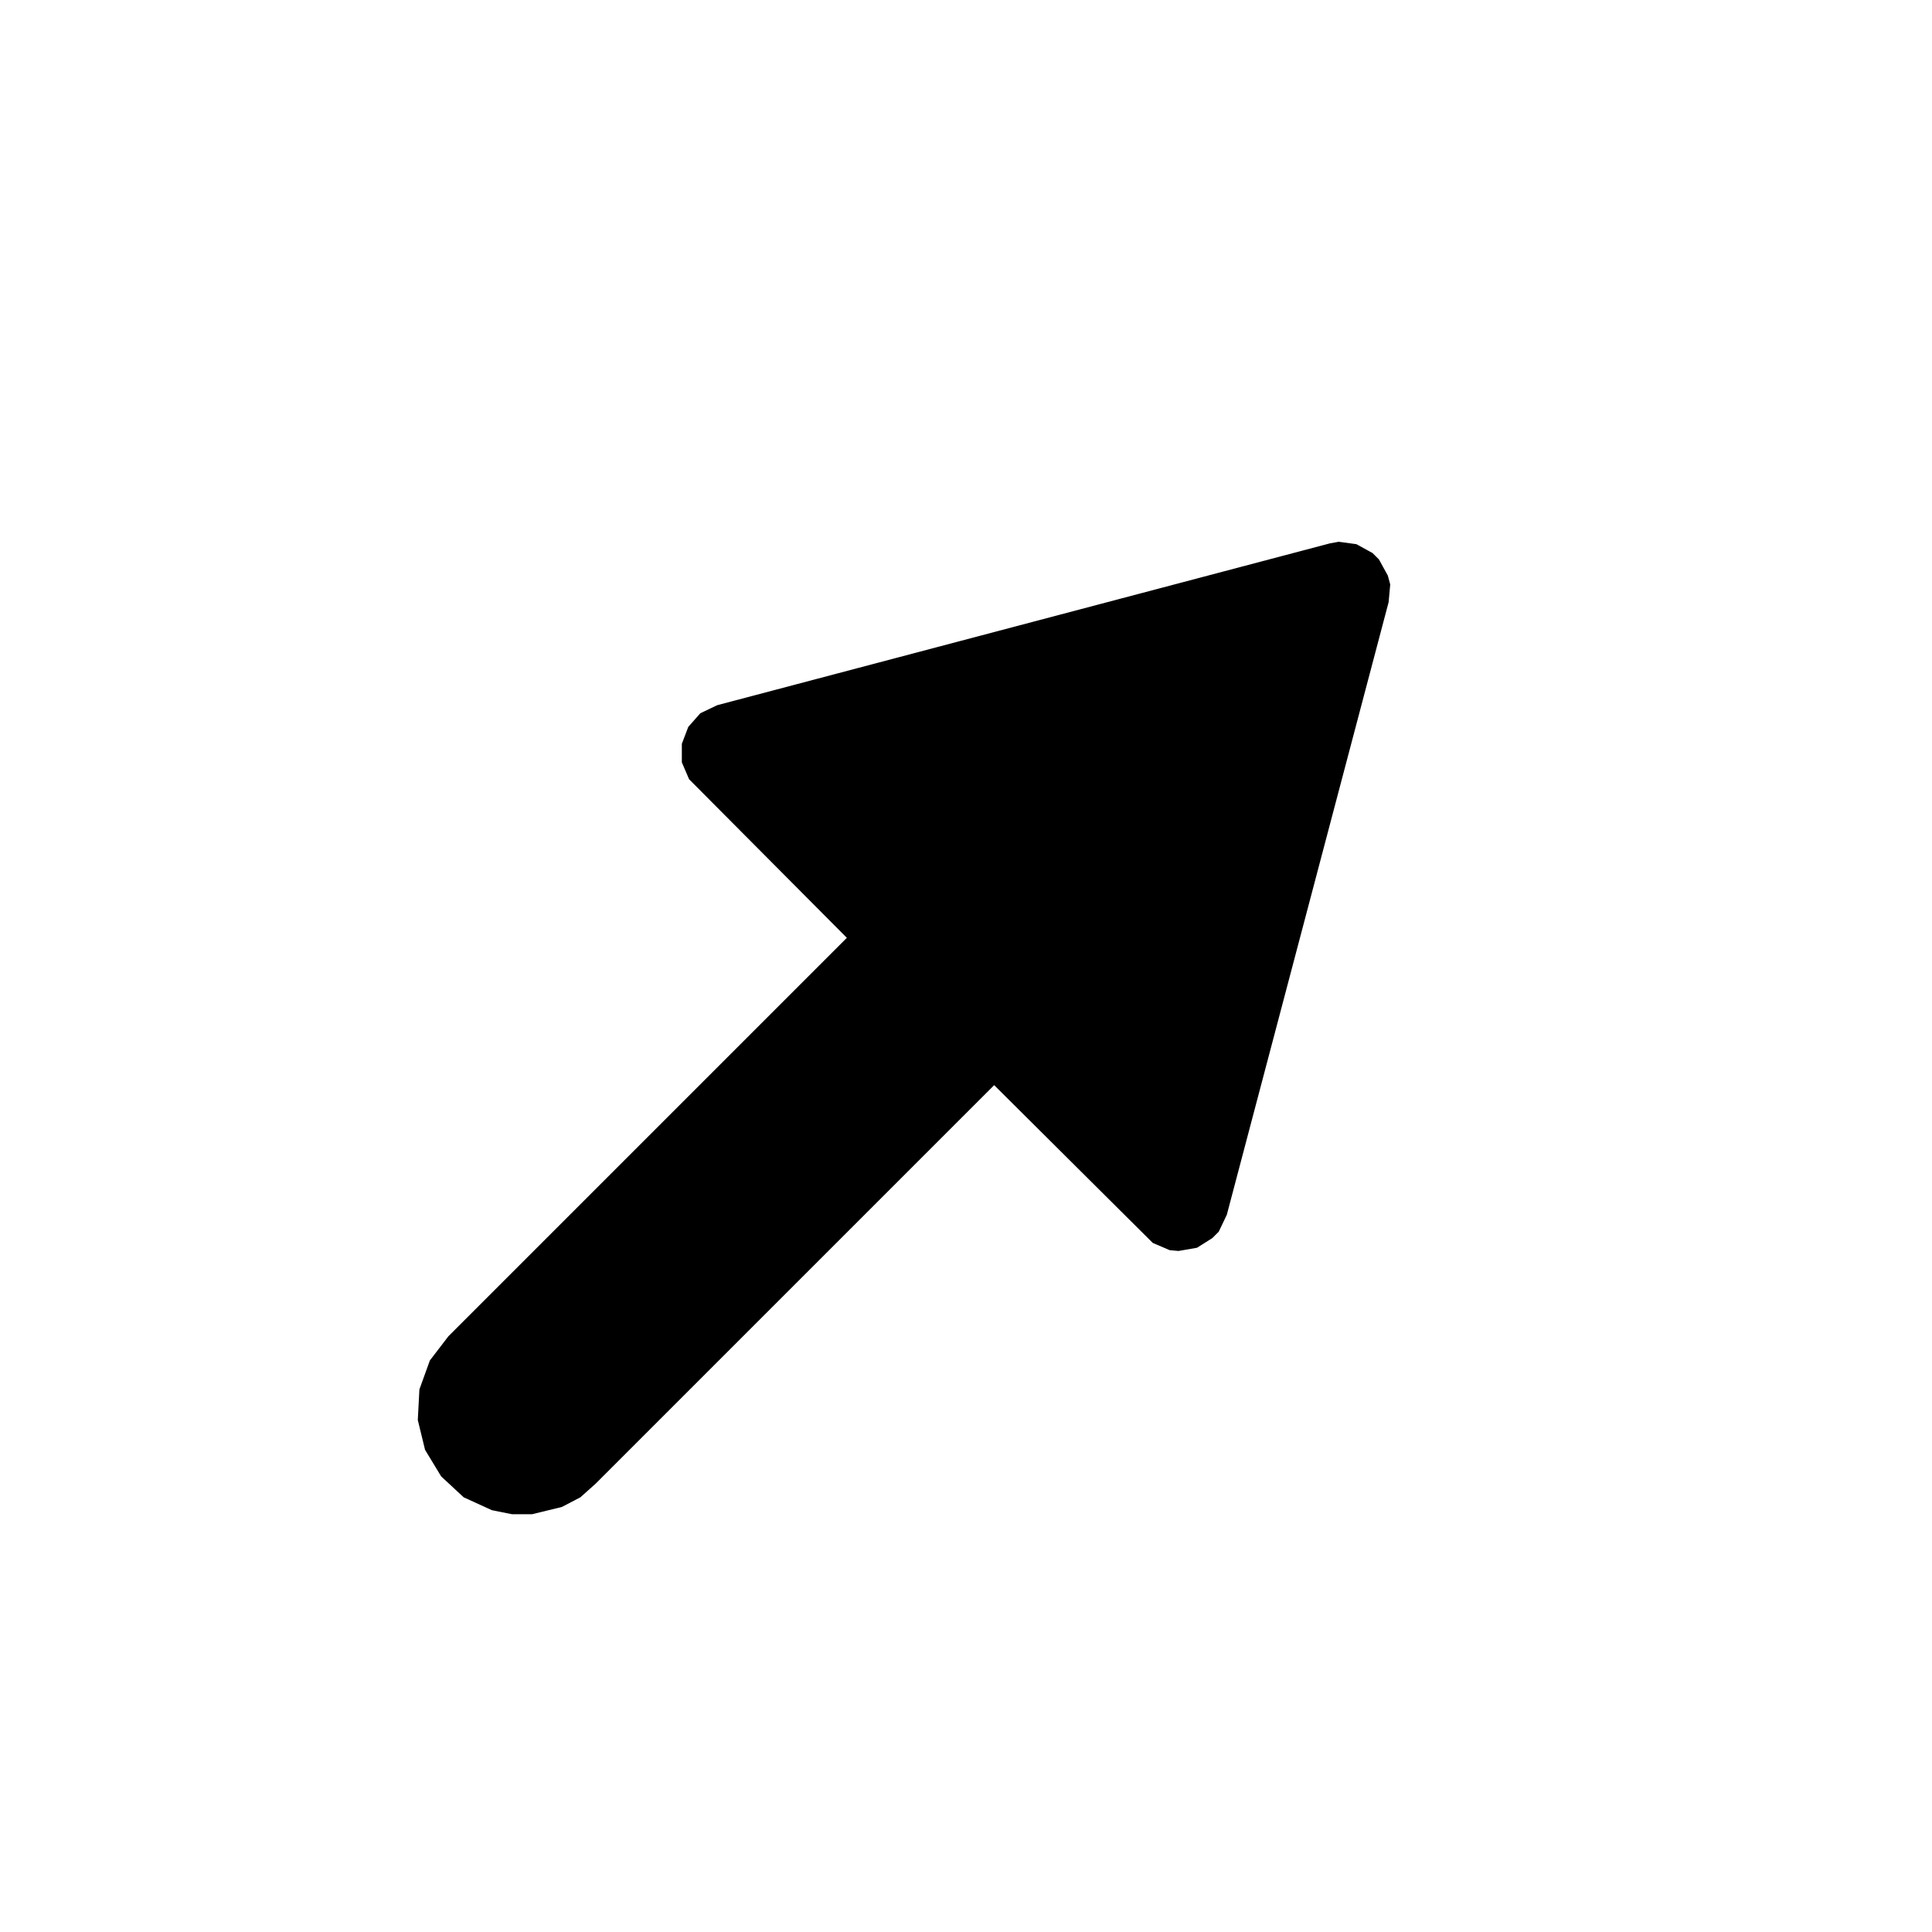
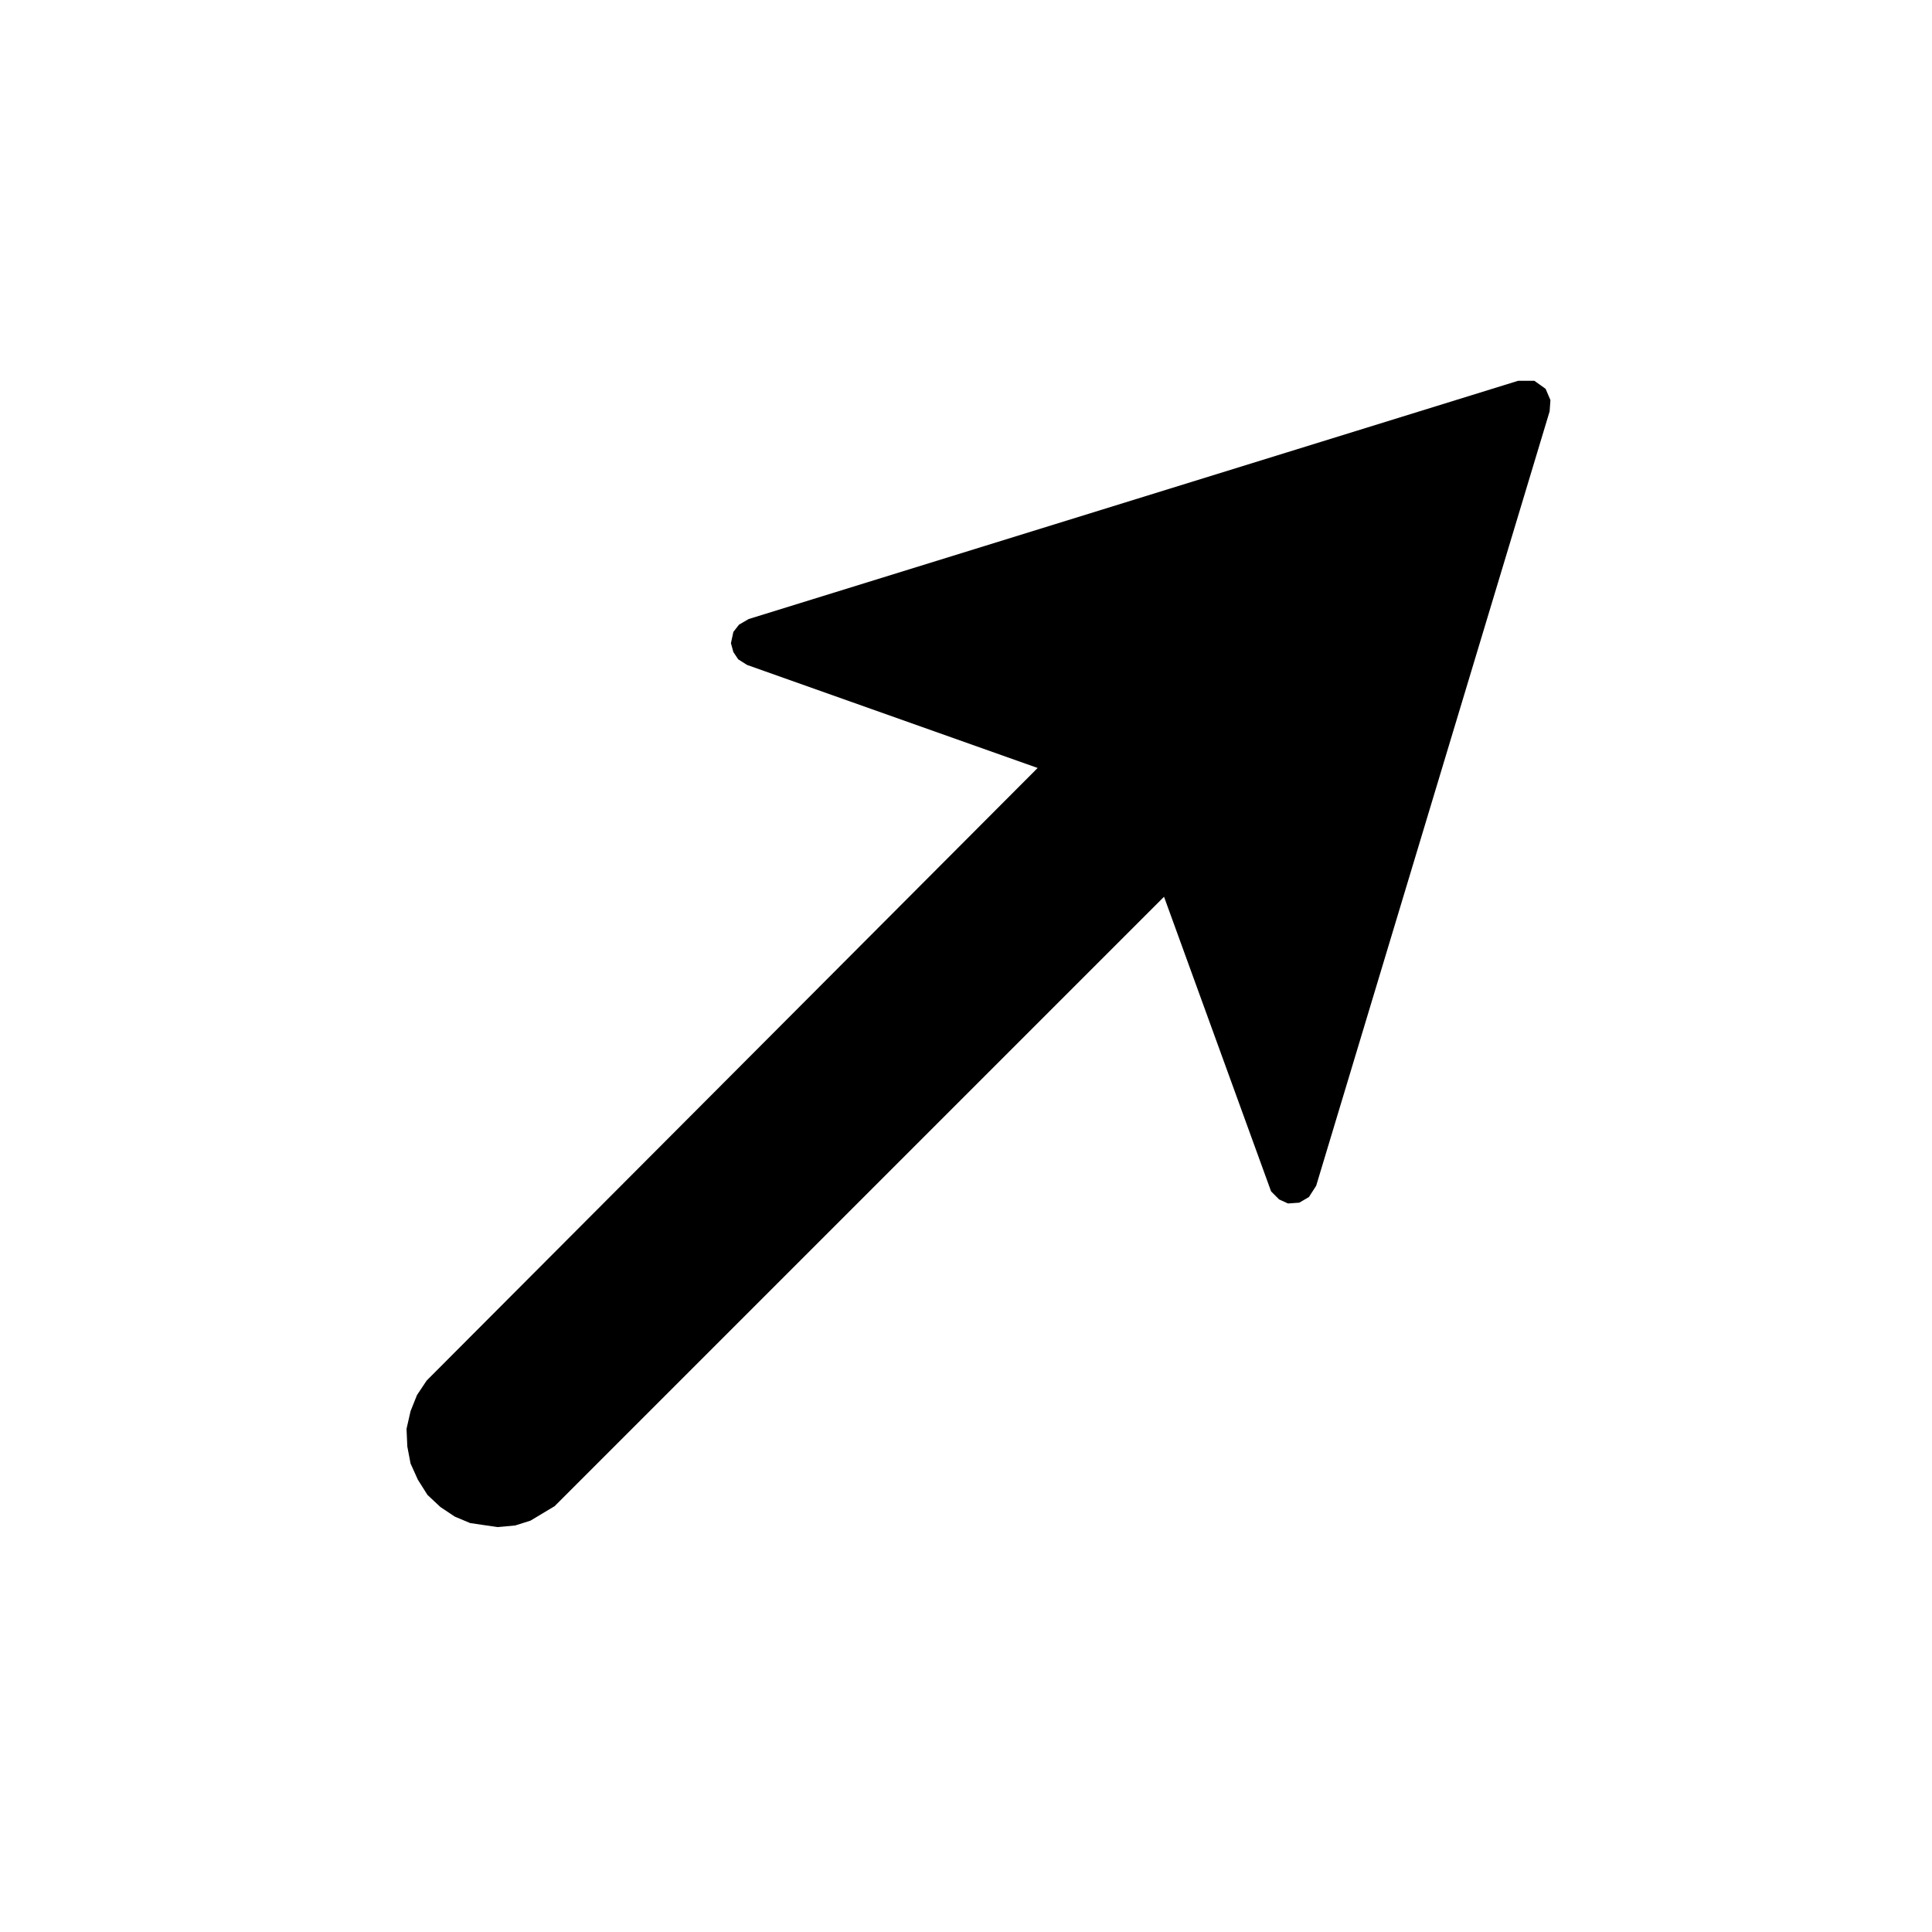
<svg xmlns="http://www.w3.org/2000/svg" viewBox="0 0 24 24">
-   <path fill="currentColor" fill-rule="evenodd" d="M5.57 16.6L5.34 16.9L5.21 17.26L5.19 17.64L5.28 18.01L5.48 18.34L5.76 18.6L6.11 18.76L6.36 18.81L6.61 18.81L6.98 18.72L7.21 18.6L7.4 18.43L12.35 13.48L14.32 15.44L14.53 15.53L14.64 15.54L14.87 15.5L15.06 15.38L15.14 15.3L15.24 15.09L17.25 7.48L17.27 7.26L17.24 7.15L17.13 6.95L17.05 6.87L16.85 6.76L16.63 6.73L16.52 6.75L8.91 8.76L8.7 8.86L8.55 9.03L8.47 9.24L8.47 9.47L8.56 9.68L10.52 11.65Z" />
+   <path fill="currentColor" fill-rule="evenodd" d="M12.89 9.54L5.3 17.15L5.18 17.33L5.1 17.53L5.05 17.75L5.06 17.97L5.1 18.18L5.19 18.38L5.31 18.57L5.47 18.72L5.65 18.84L5.84 18.92L6.18 18.97L6.4 18.95L6.59 18.89L6.89 18.71L14.46 11.14L15.79 14.8L15.89 14.9L16 14.95L16.14 14.94L16.26 14.87L16.35 14.73L19.25 5.11L19.26 4.97L19.2 4.83L19.06 4.73L18.86 4.73L9.3 7.69L9.18 7.76L9.11 7.85L9.08 7.99L9.11 8.1L9.17 8.19L9.28 8.26Z" />
</svg>
